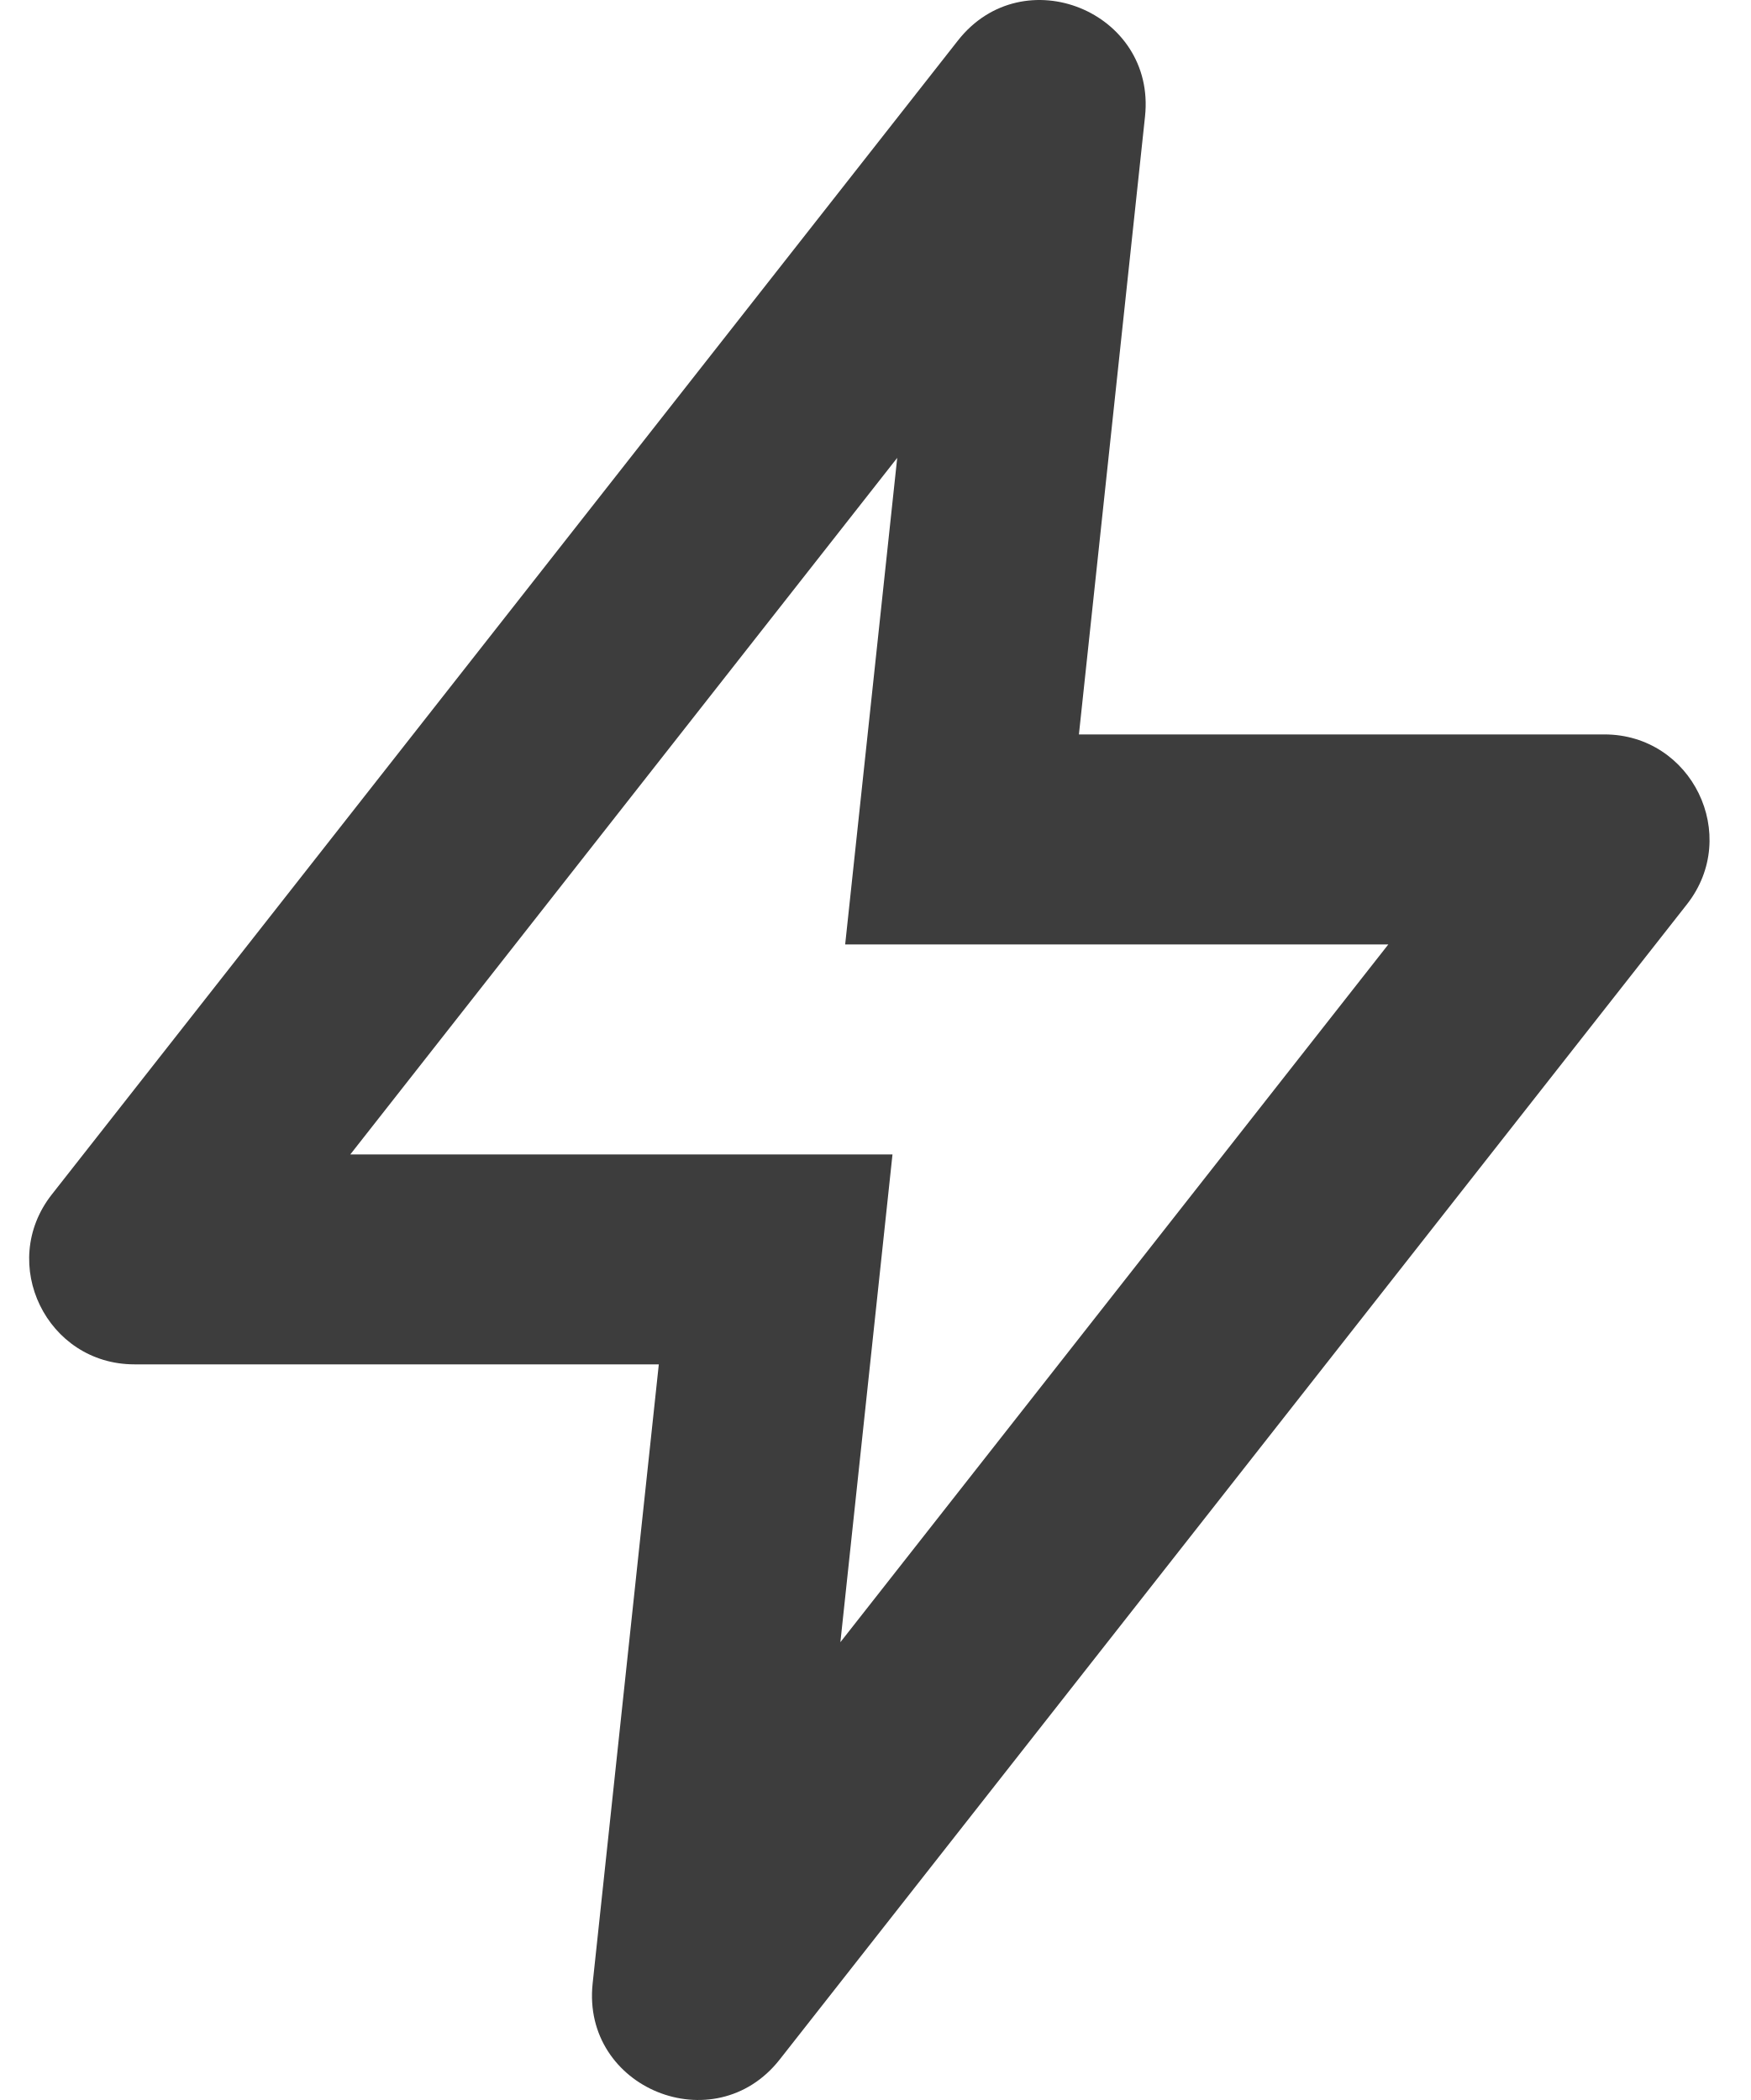
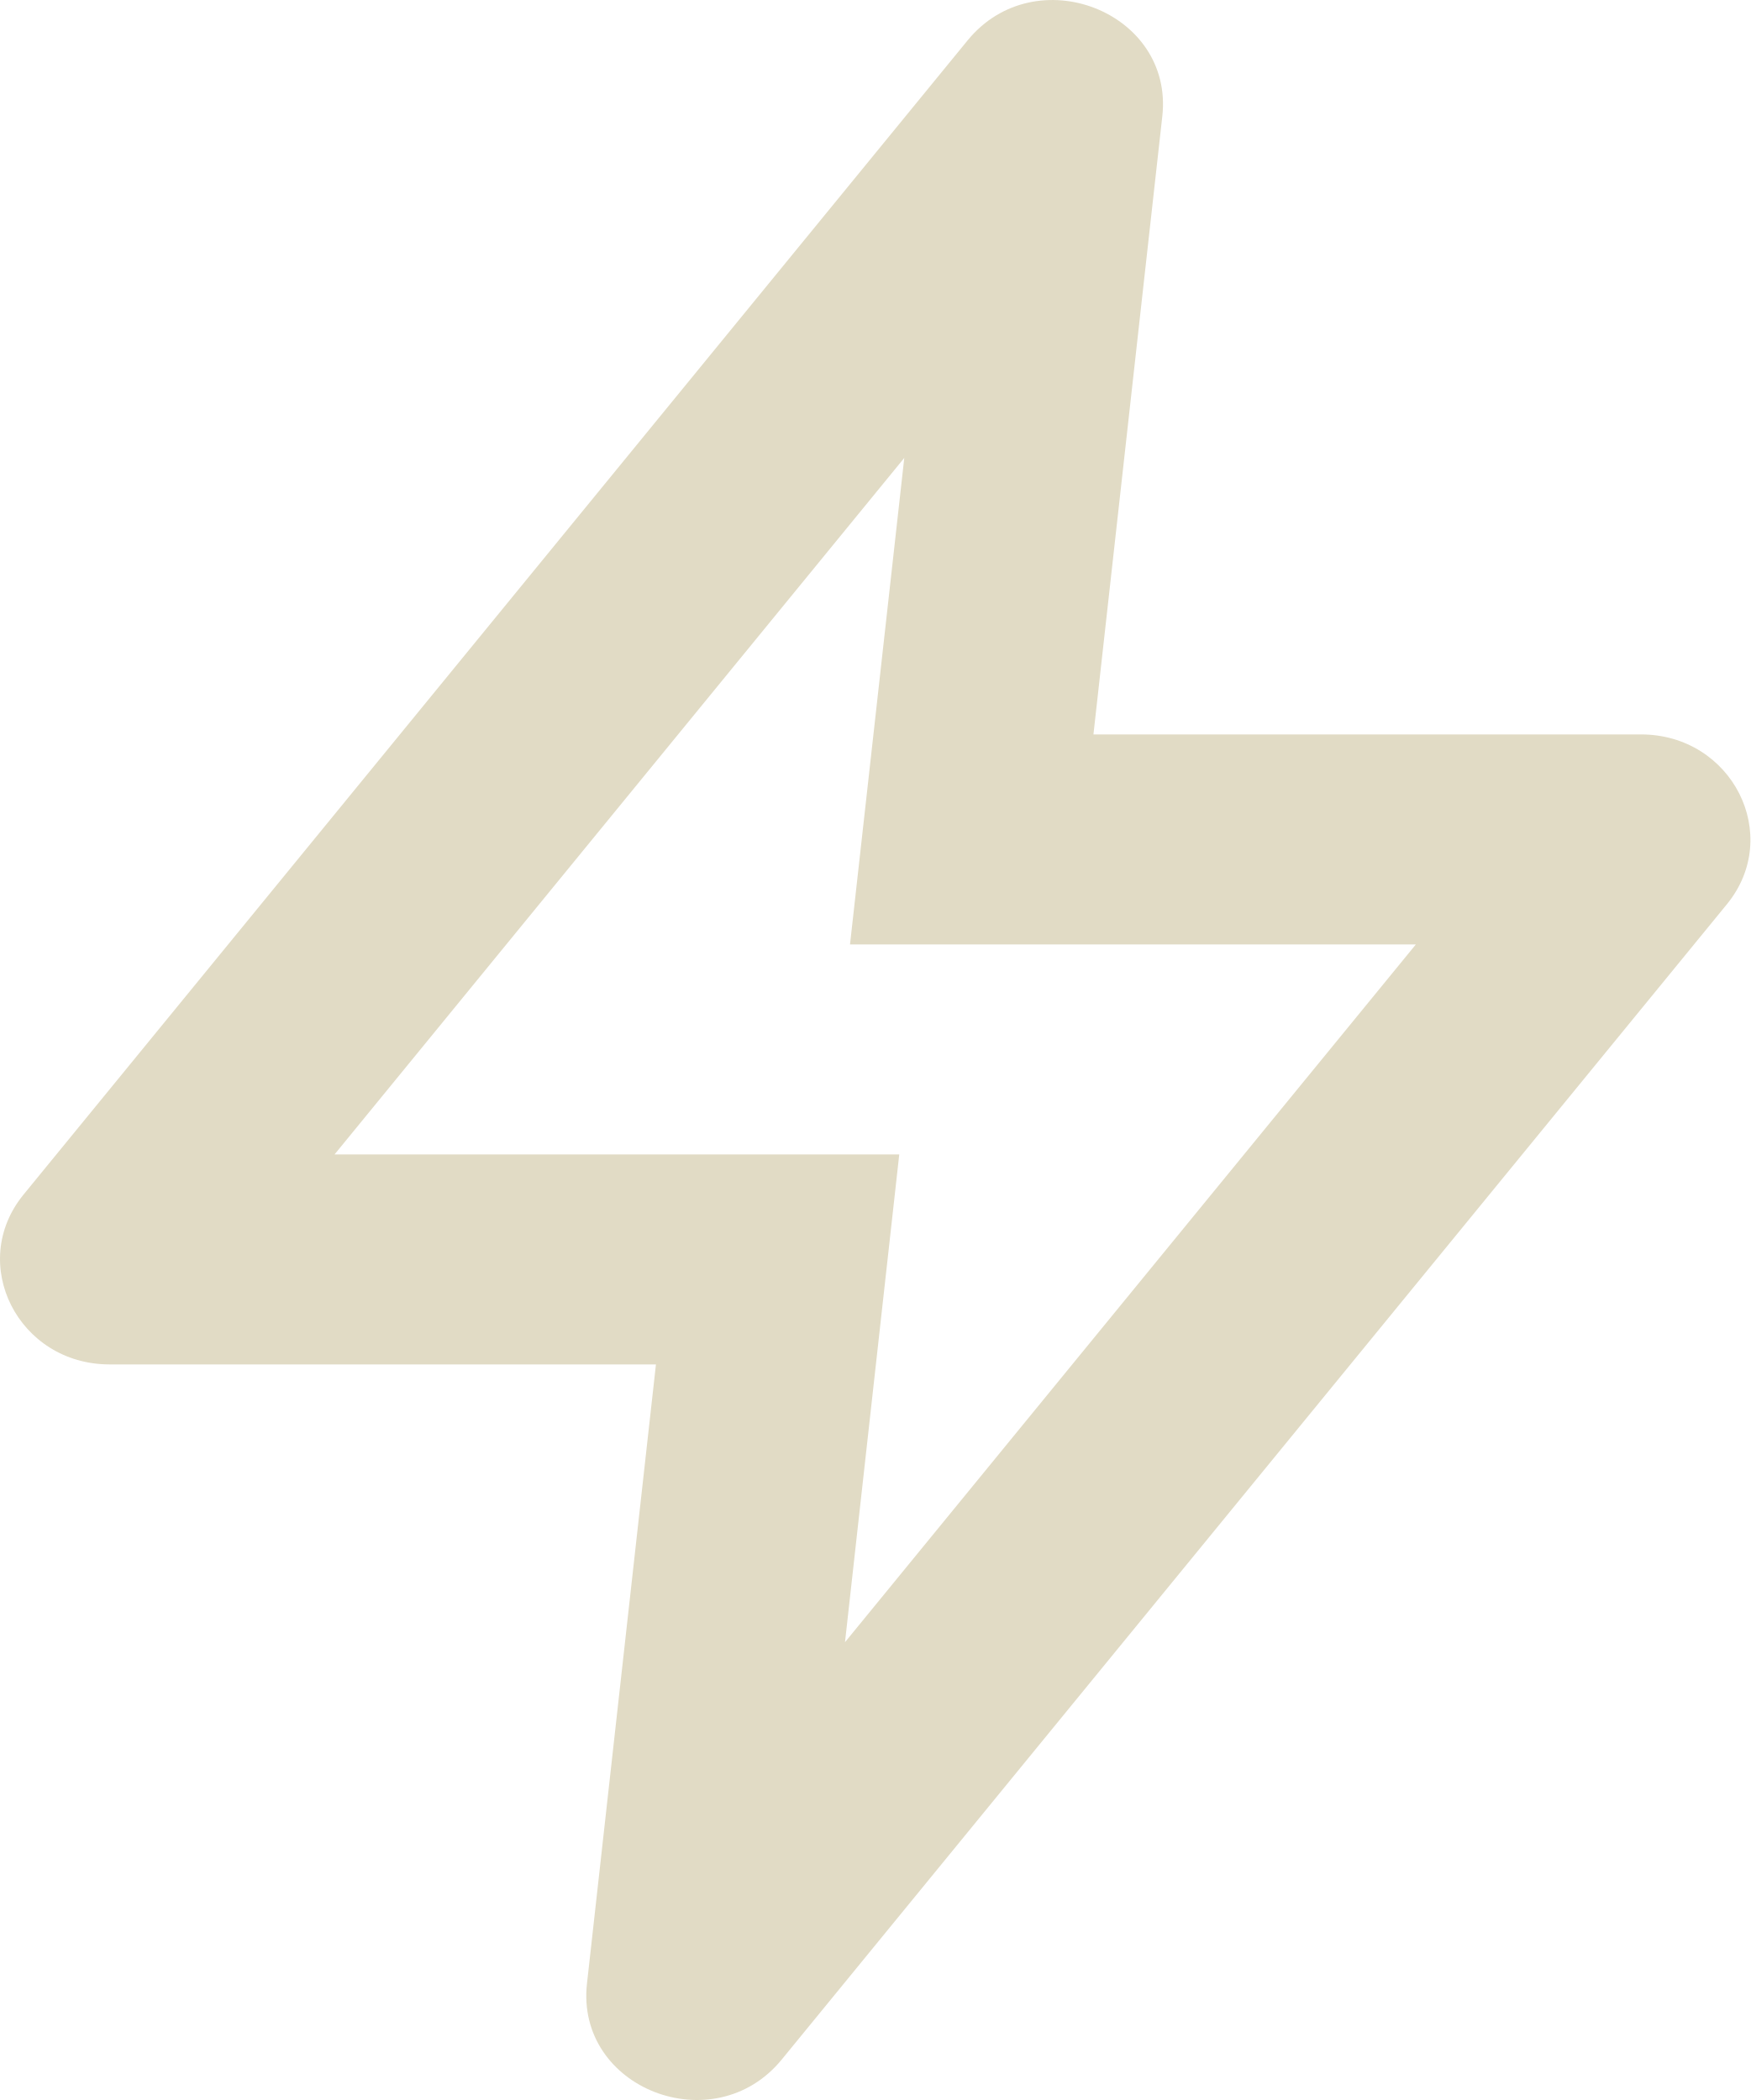
- <svg xmlns="http://www.w3.org/2000/svg" width="30" height="36" viewBox="0 0 30 36" fill="none">
-   <path fill-rule="evenodd" clip-rule="evenodd" d="M15.296 19.79L14.403 28.152L23.794 16.19H14.485L15.377 7.849L6.004 19.79H15.296ZM19.624 1.997C19.816 0.199 17.535 -0.728 16.418 0.694L0.887 20.478C-0.04 21.659 0.802 23.389 2.303 23.389H11.291L10.157 34.003C9.965 35.801 12.246 36.728 13.363 35.306L28.912 15.502C29.839 14.32 28.997 12.59 27.496 12.59H18.491L19.624 1.997Z" fill="#3D3D3D" />
+ <svg xmlns="http://www.w3.org/2000/svg" width="15" height="18" viewBox="0 0 15 18" fill="none">
+   <path fill-rule="evenodd" clip-rule="evenodd" d="M7.706 9.895L7.241 14.076L12.133 8.095H7.284L7.749 3.925L2.867 9.895H7.706ZM9.96 0.998C10.061 0.1 8.872 -0.364 8.291 0.347L0.202 10.239C-0.281 10.83 0.157 11.695 0.939 11.695H5.621L5.03 17.002C4.93 17.901 6.118 18.364 6.699 17.653L14.798 7.751C15.281 7.16 14.843 6.295 14.061 6.295H9.37L9.96 0.998Z" fill="#E1DBC5" />
</svg>
